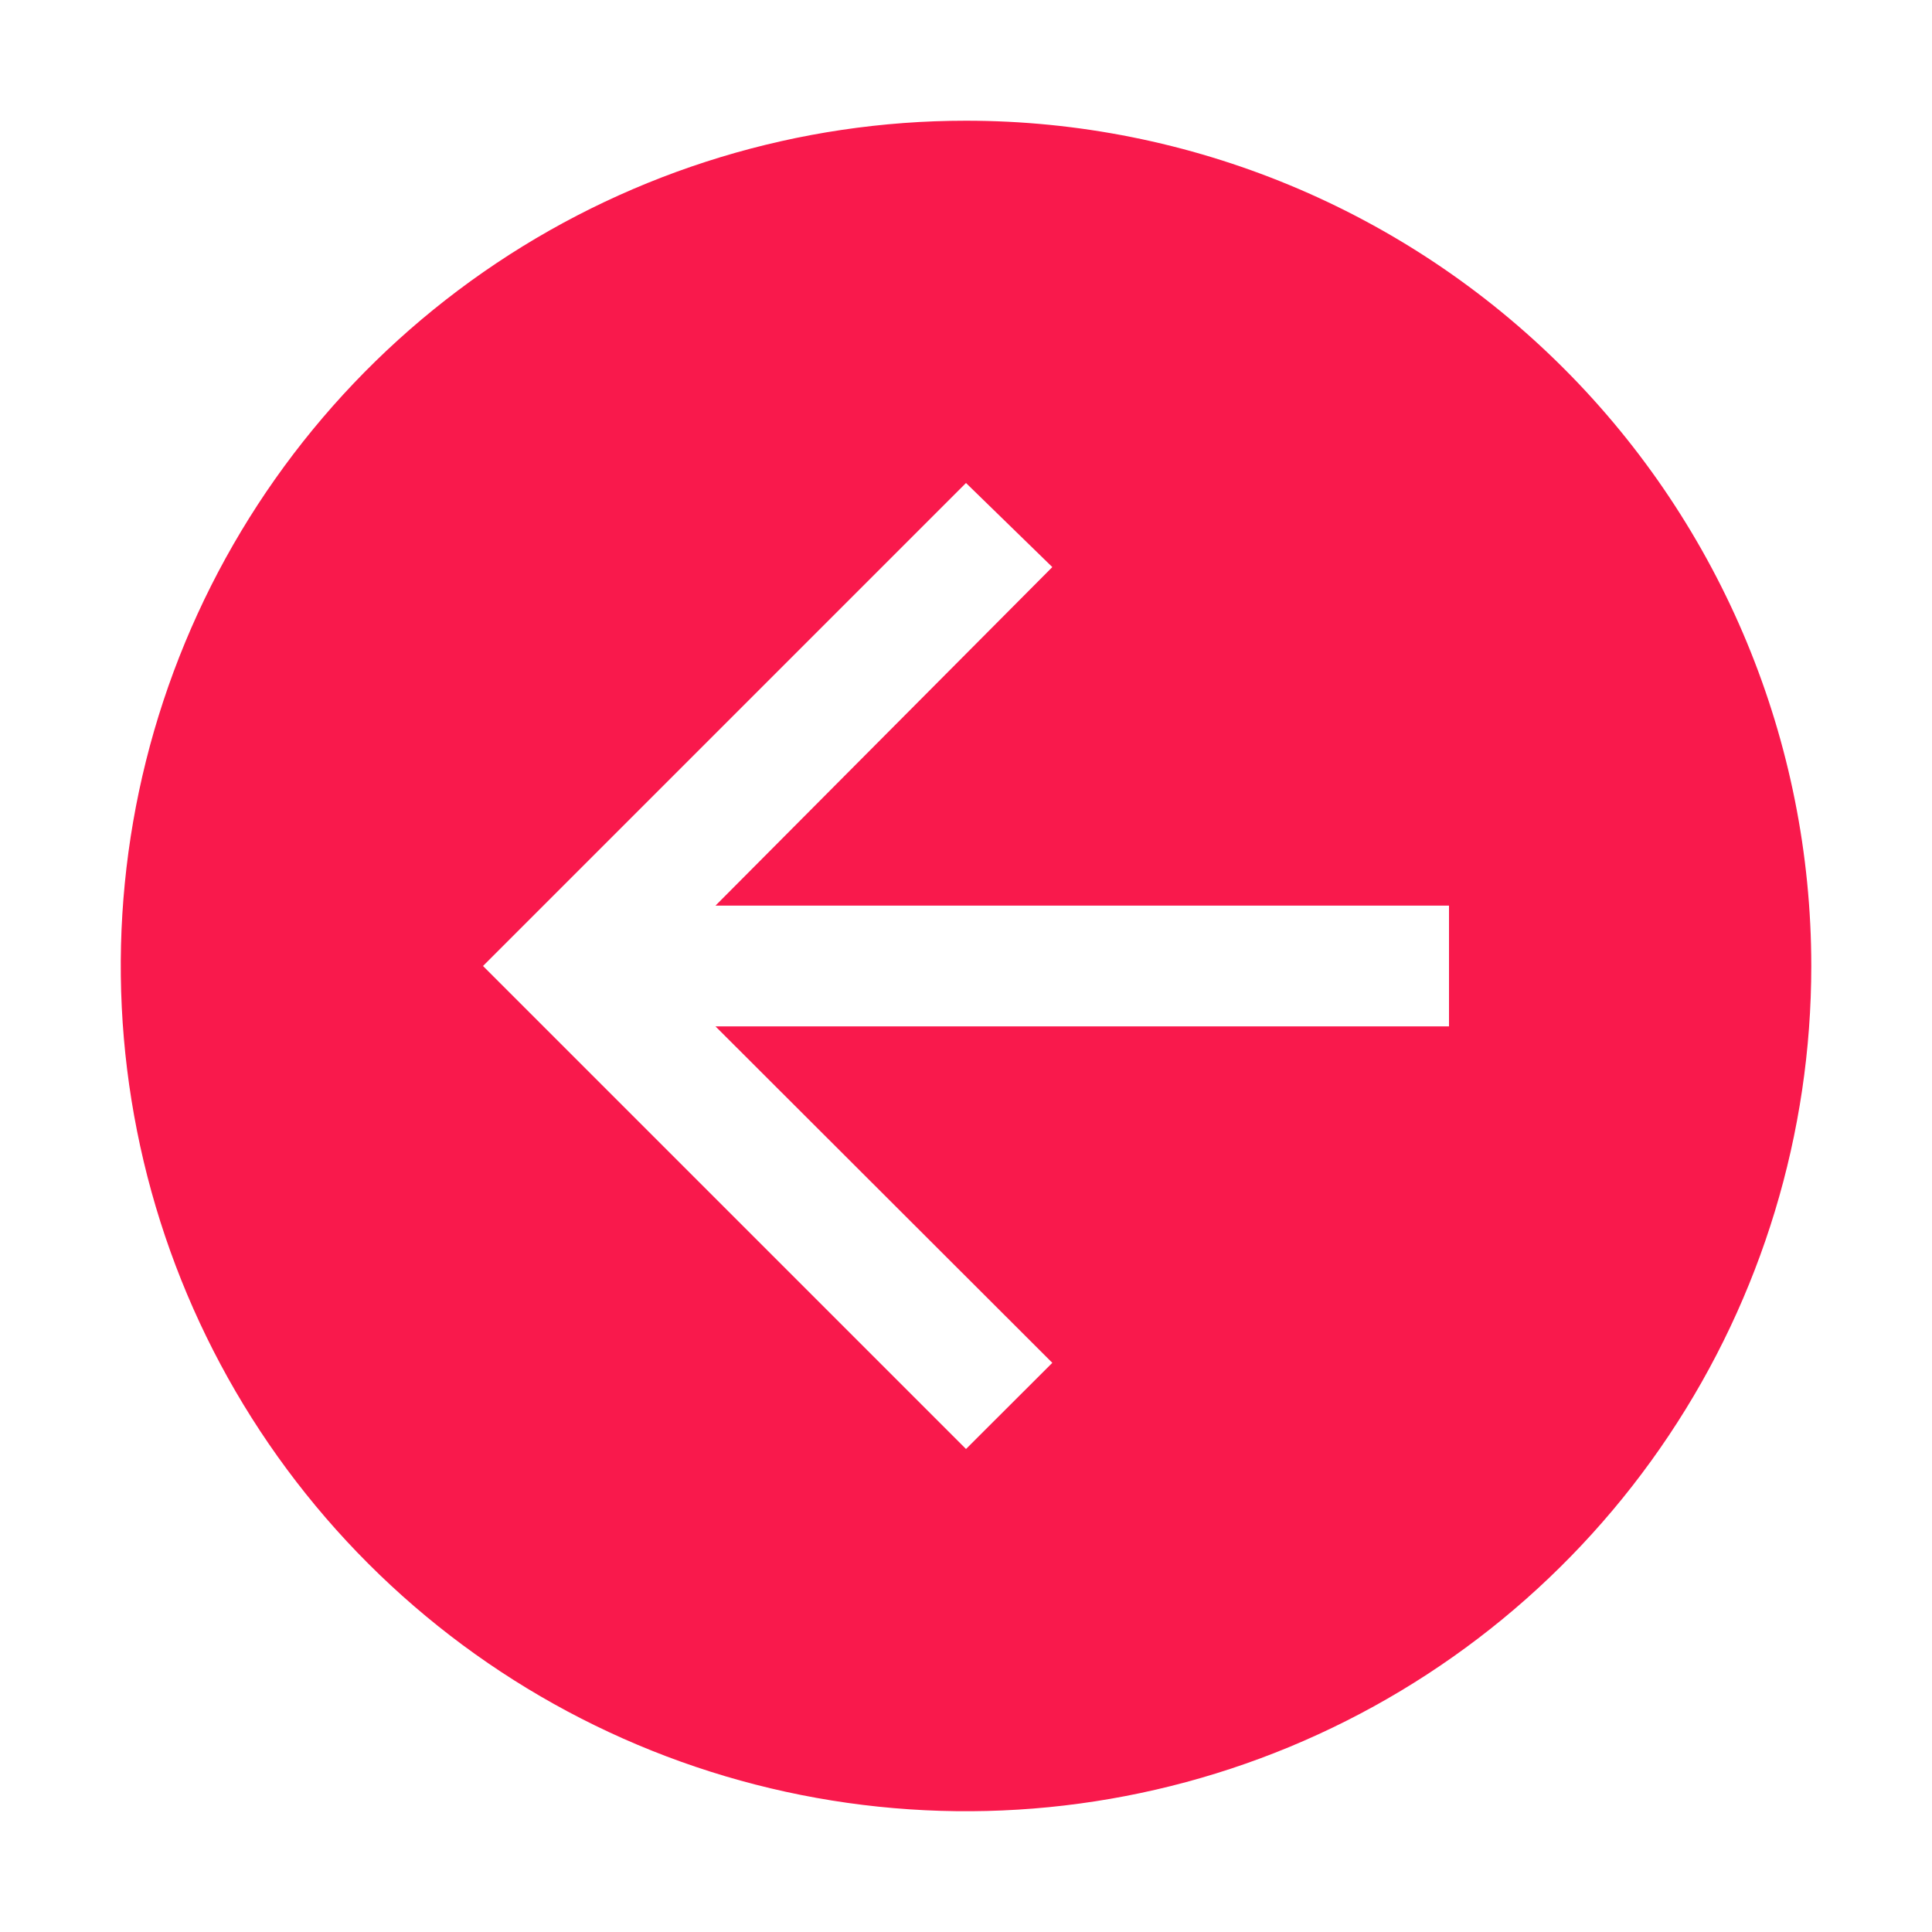
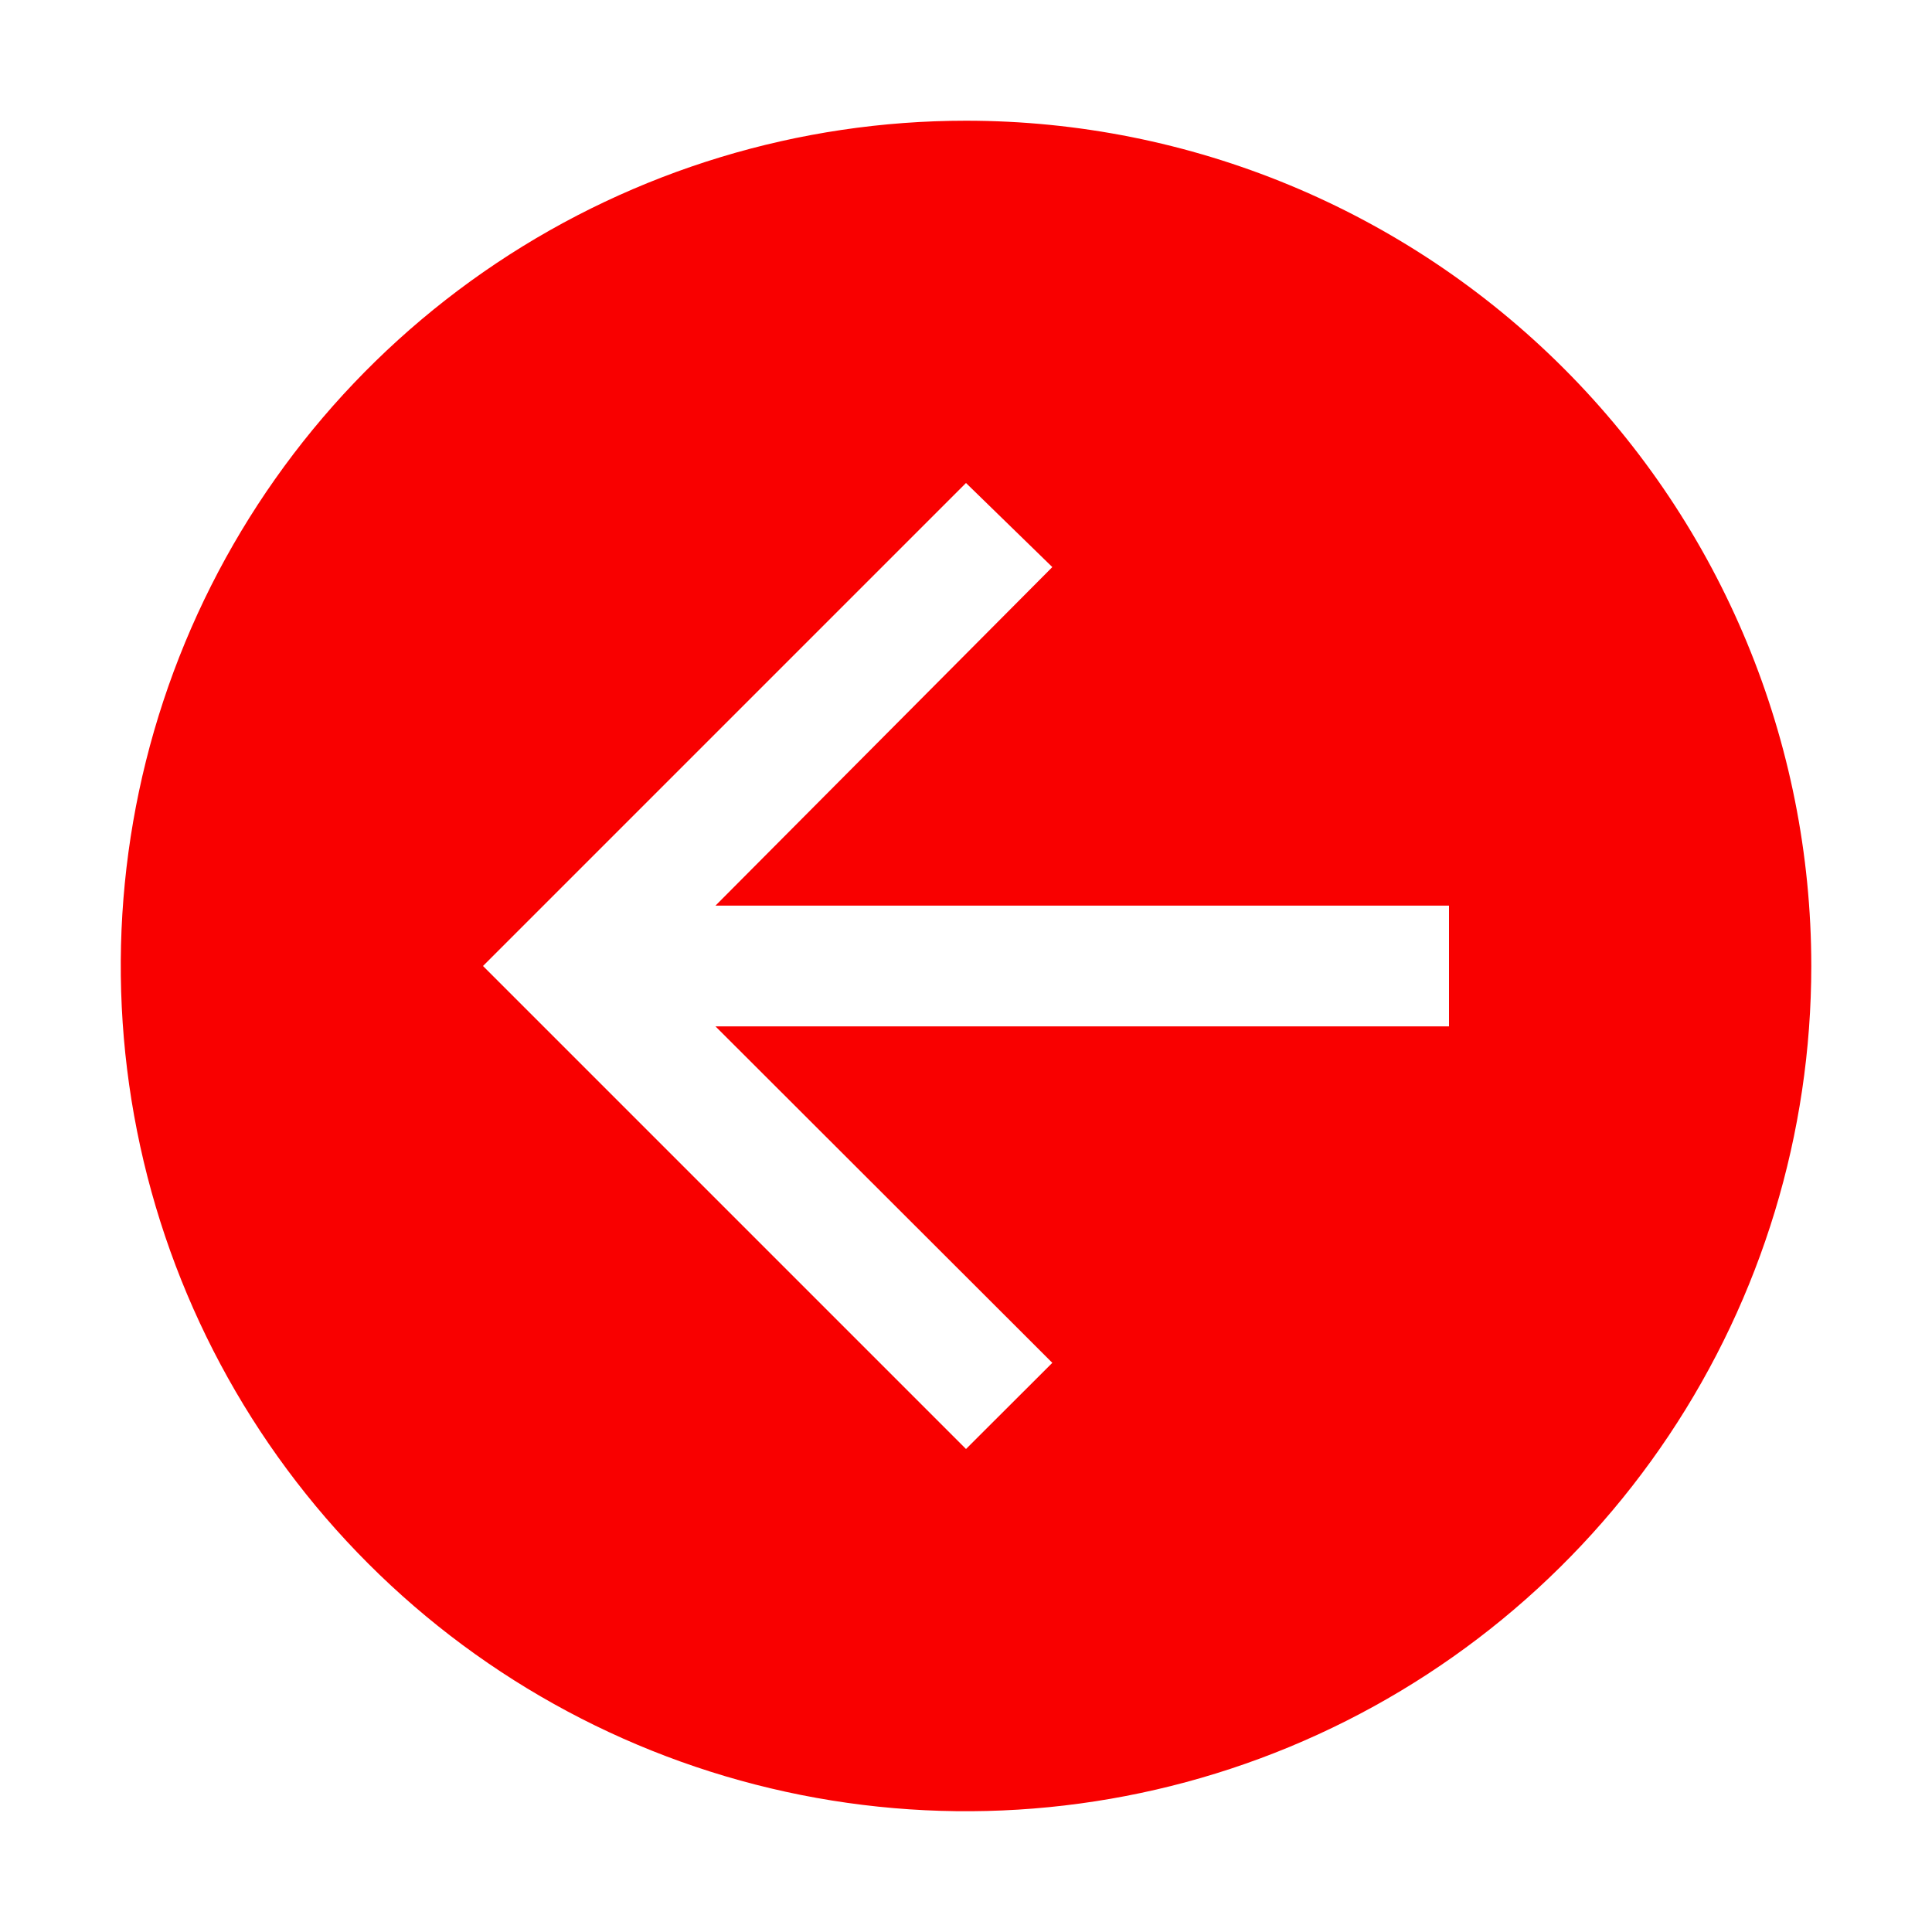
<svg xmlns="http://www.w3.org/2000/svg" width="25" height="25" viewBox="0 0 25 25" fill="none">
-   <path d="M23.438 12.5C23.438 14.663 22.796 16.778 21.594 18.576C20.392 20.375 18.684 21.777 16.686 22.605C14.687 23.433 12.488 23.649 10.366 23.227C8.245 22.805 6.296 21.764 4.766 20.234C3.236 18.704 2.195 16.756 1.773 14.634C1.351 12.512 1.567 10.313 2.395 8.314C3.223 6.316 4.625 4.608 6.423 3.406C8.222 2.204 10.337 1.562 12.5 1.562C15.401 1.562 18.183 2.715 20.234 4.766C22.285 6.817 23.438 9.599 23.438 12.5ZM18.75 11.719H9.258L13.617 7.338L12.5 6.25L6.25 12.5L12.5 18.75L13.617 17.635L9.258 13.281H18.75V11.719Z" fill="#F90039" fill-opacity="0.9" />
+   <path d="M23.438 12.5C23.438 14.663 22.796 16.778 21.594 18.576C20.392 20.375 18.684 21.777 16.686 22.605C14.687 23.433 12.488 23.649 10.366 23.227C8.245 22.805 6.296 21.764 4.766 20.234C3.236 18.704 2.195 16.756 1.773 14.634C1.351 12.512 1.567 10.313 2.395 8.314C3.223 6.316 4.625 4.608 6.423 3.406C8.222 2.204 10.337 1.562 12.5 1.562C15.401 1.562 18.183 2.715 20.234 4.766C22.285 6.817 23.438 9.599 23.438 12.5ZM18.75 11.719H9.258L13.617 7.338L12.5 6.25L6.25 12.5L12.5 18.75L13.617 17.635L9.258 13.281H18.75V11.719Z" fill="#F90000" />
</svg>
